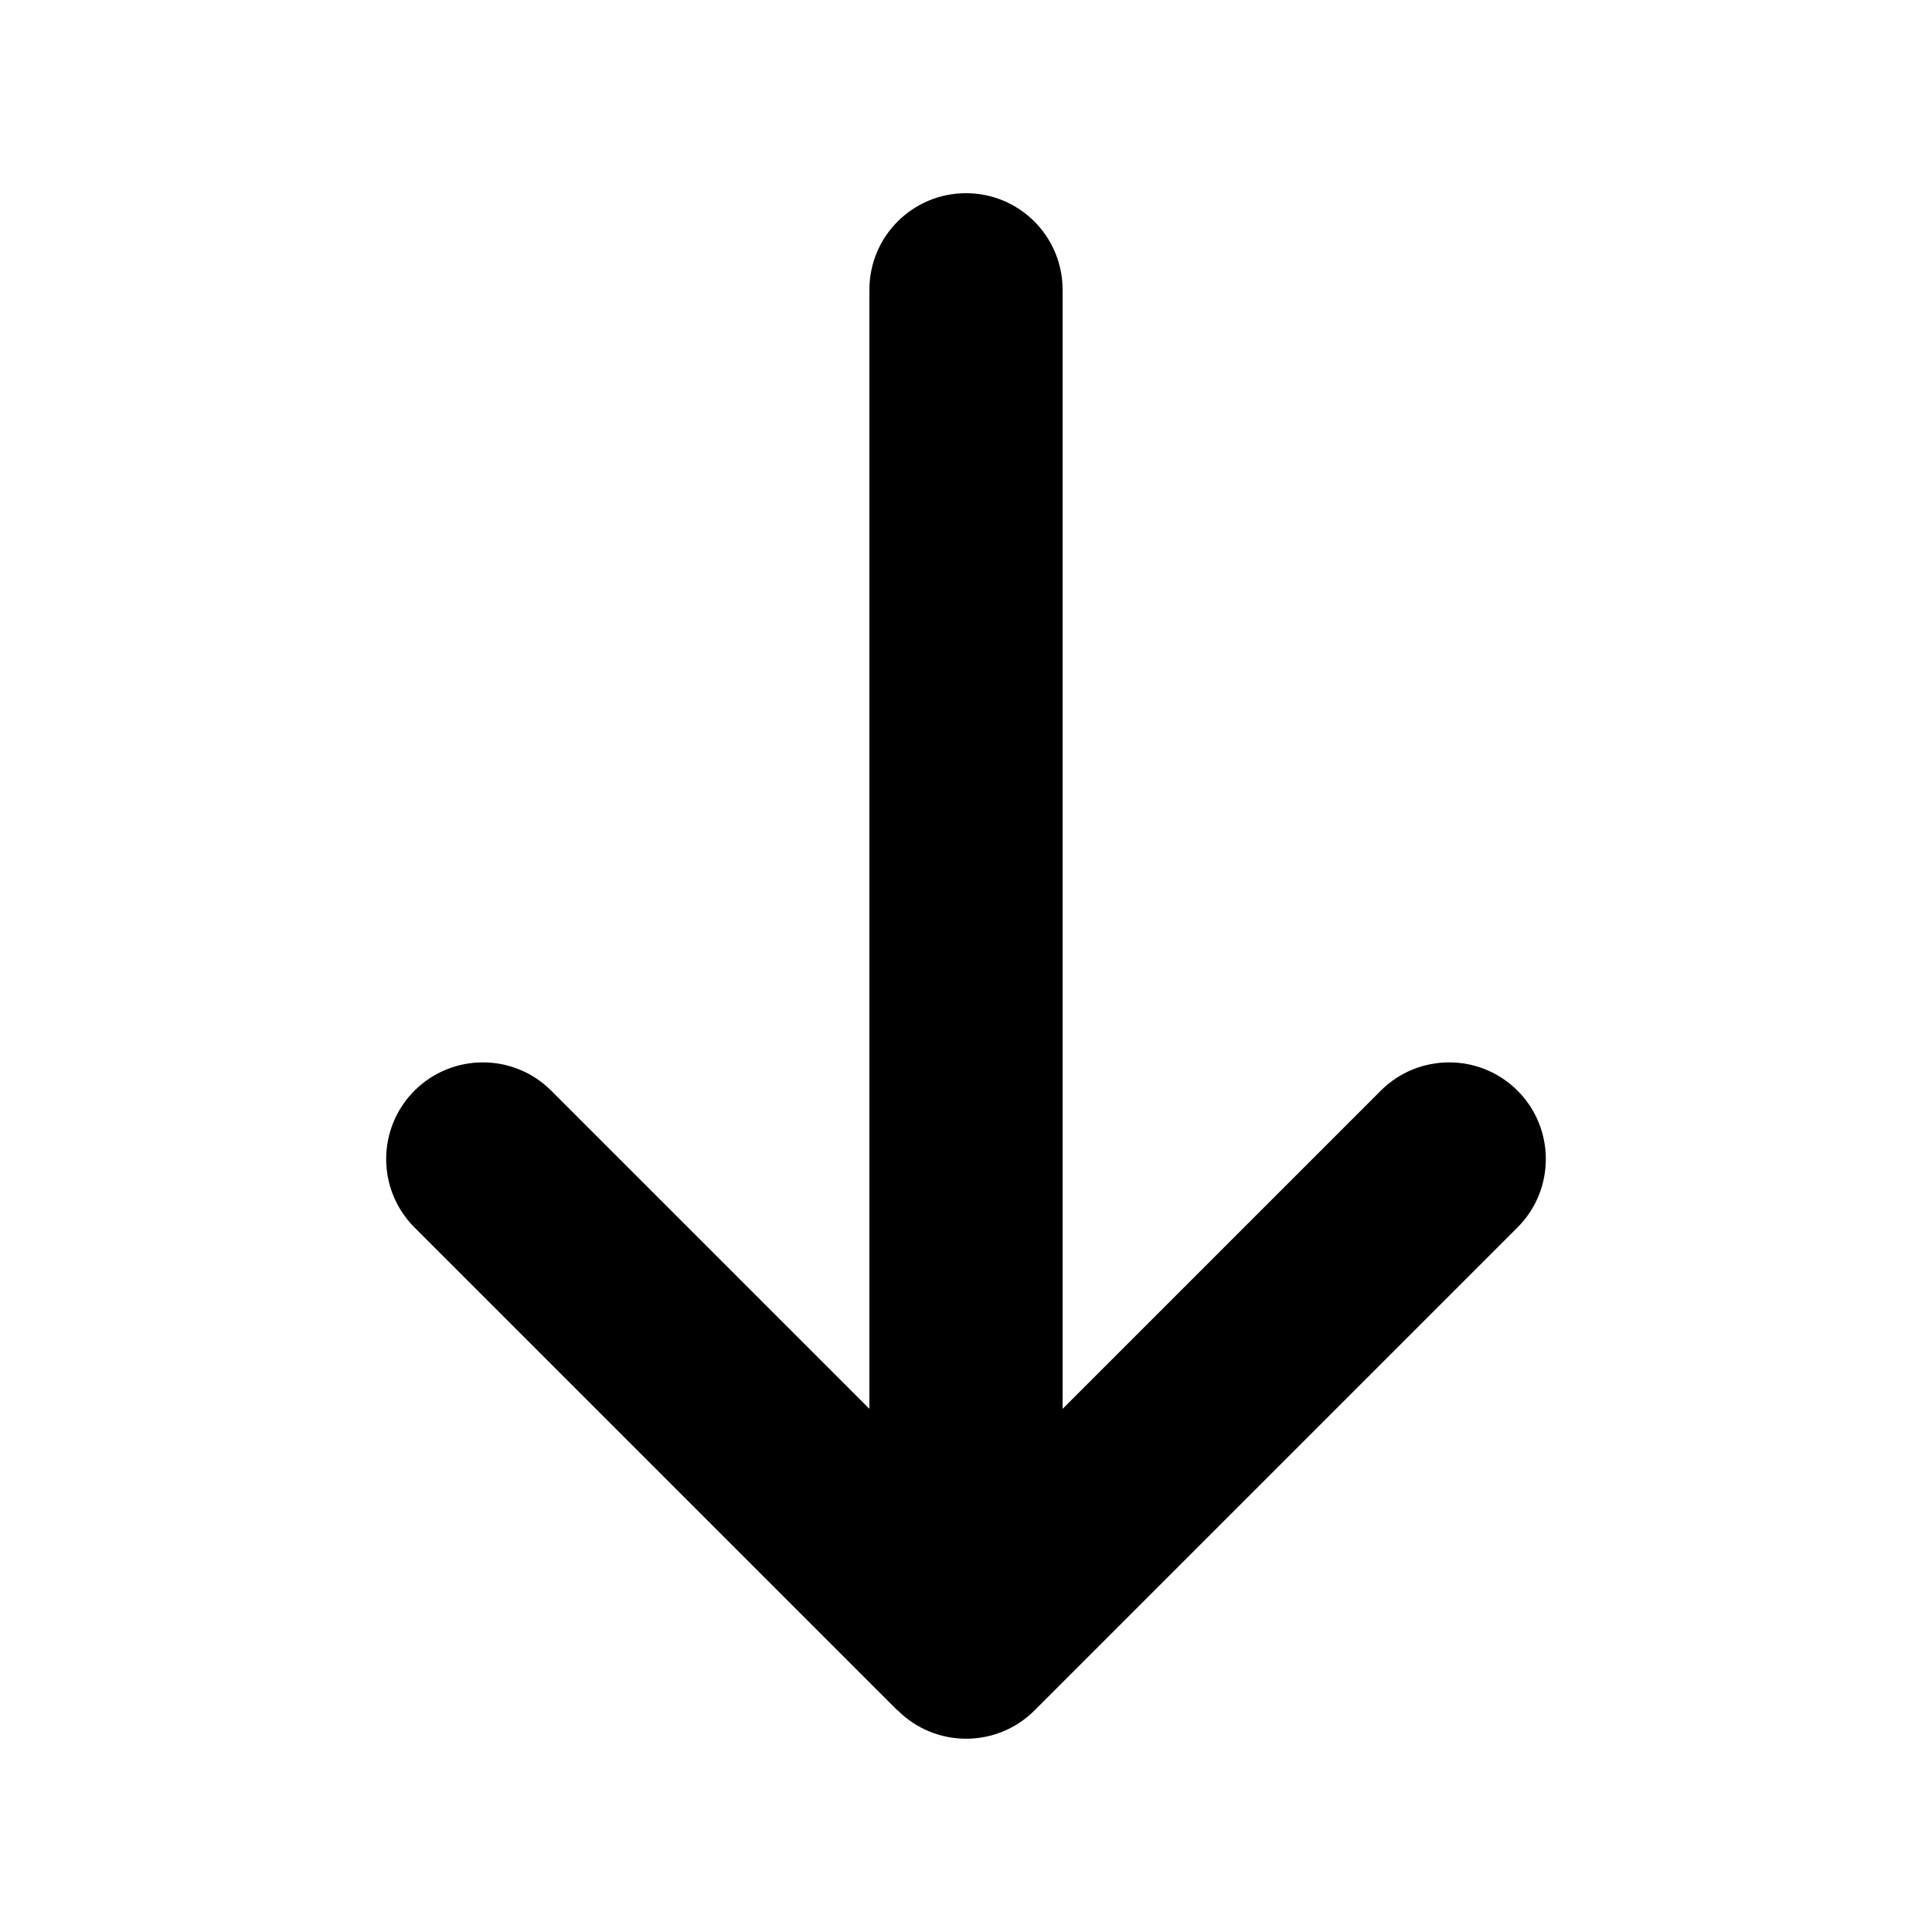
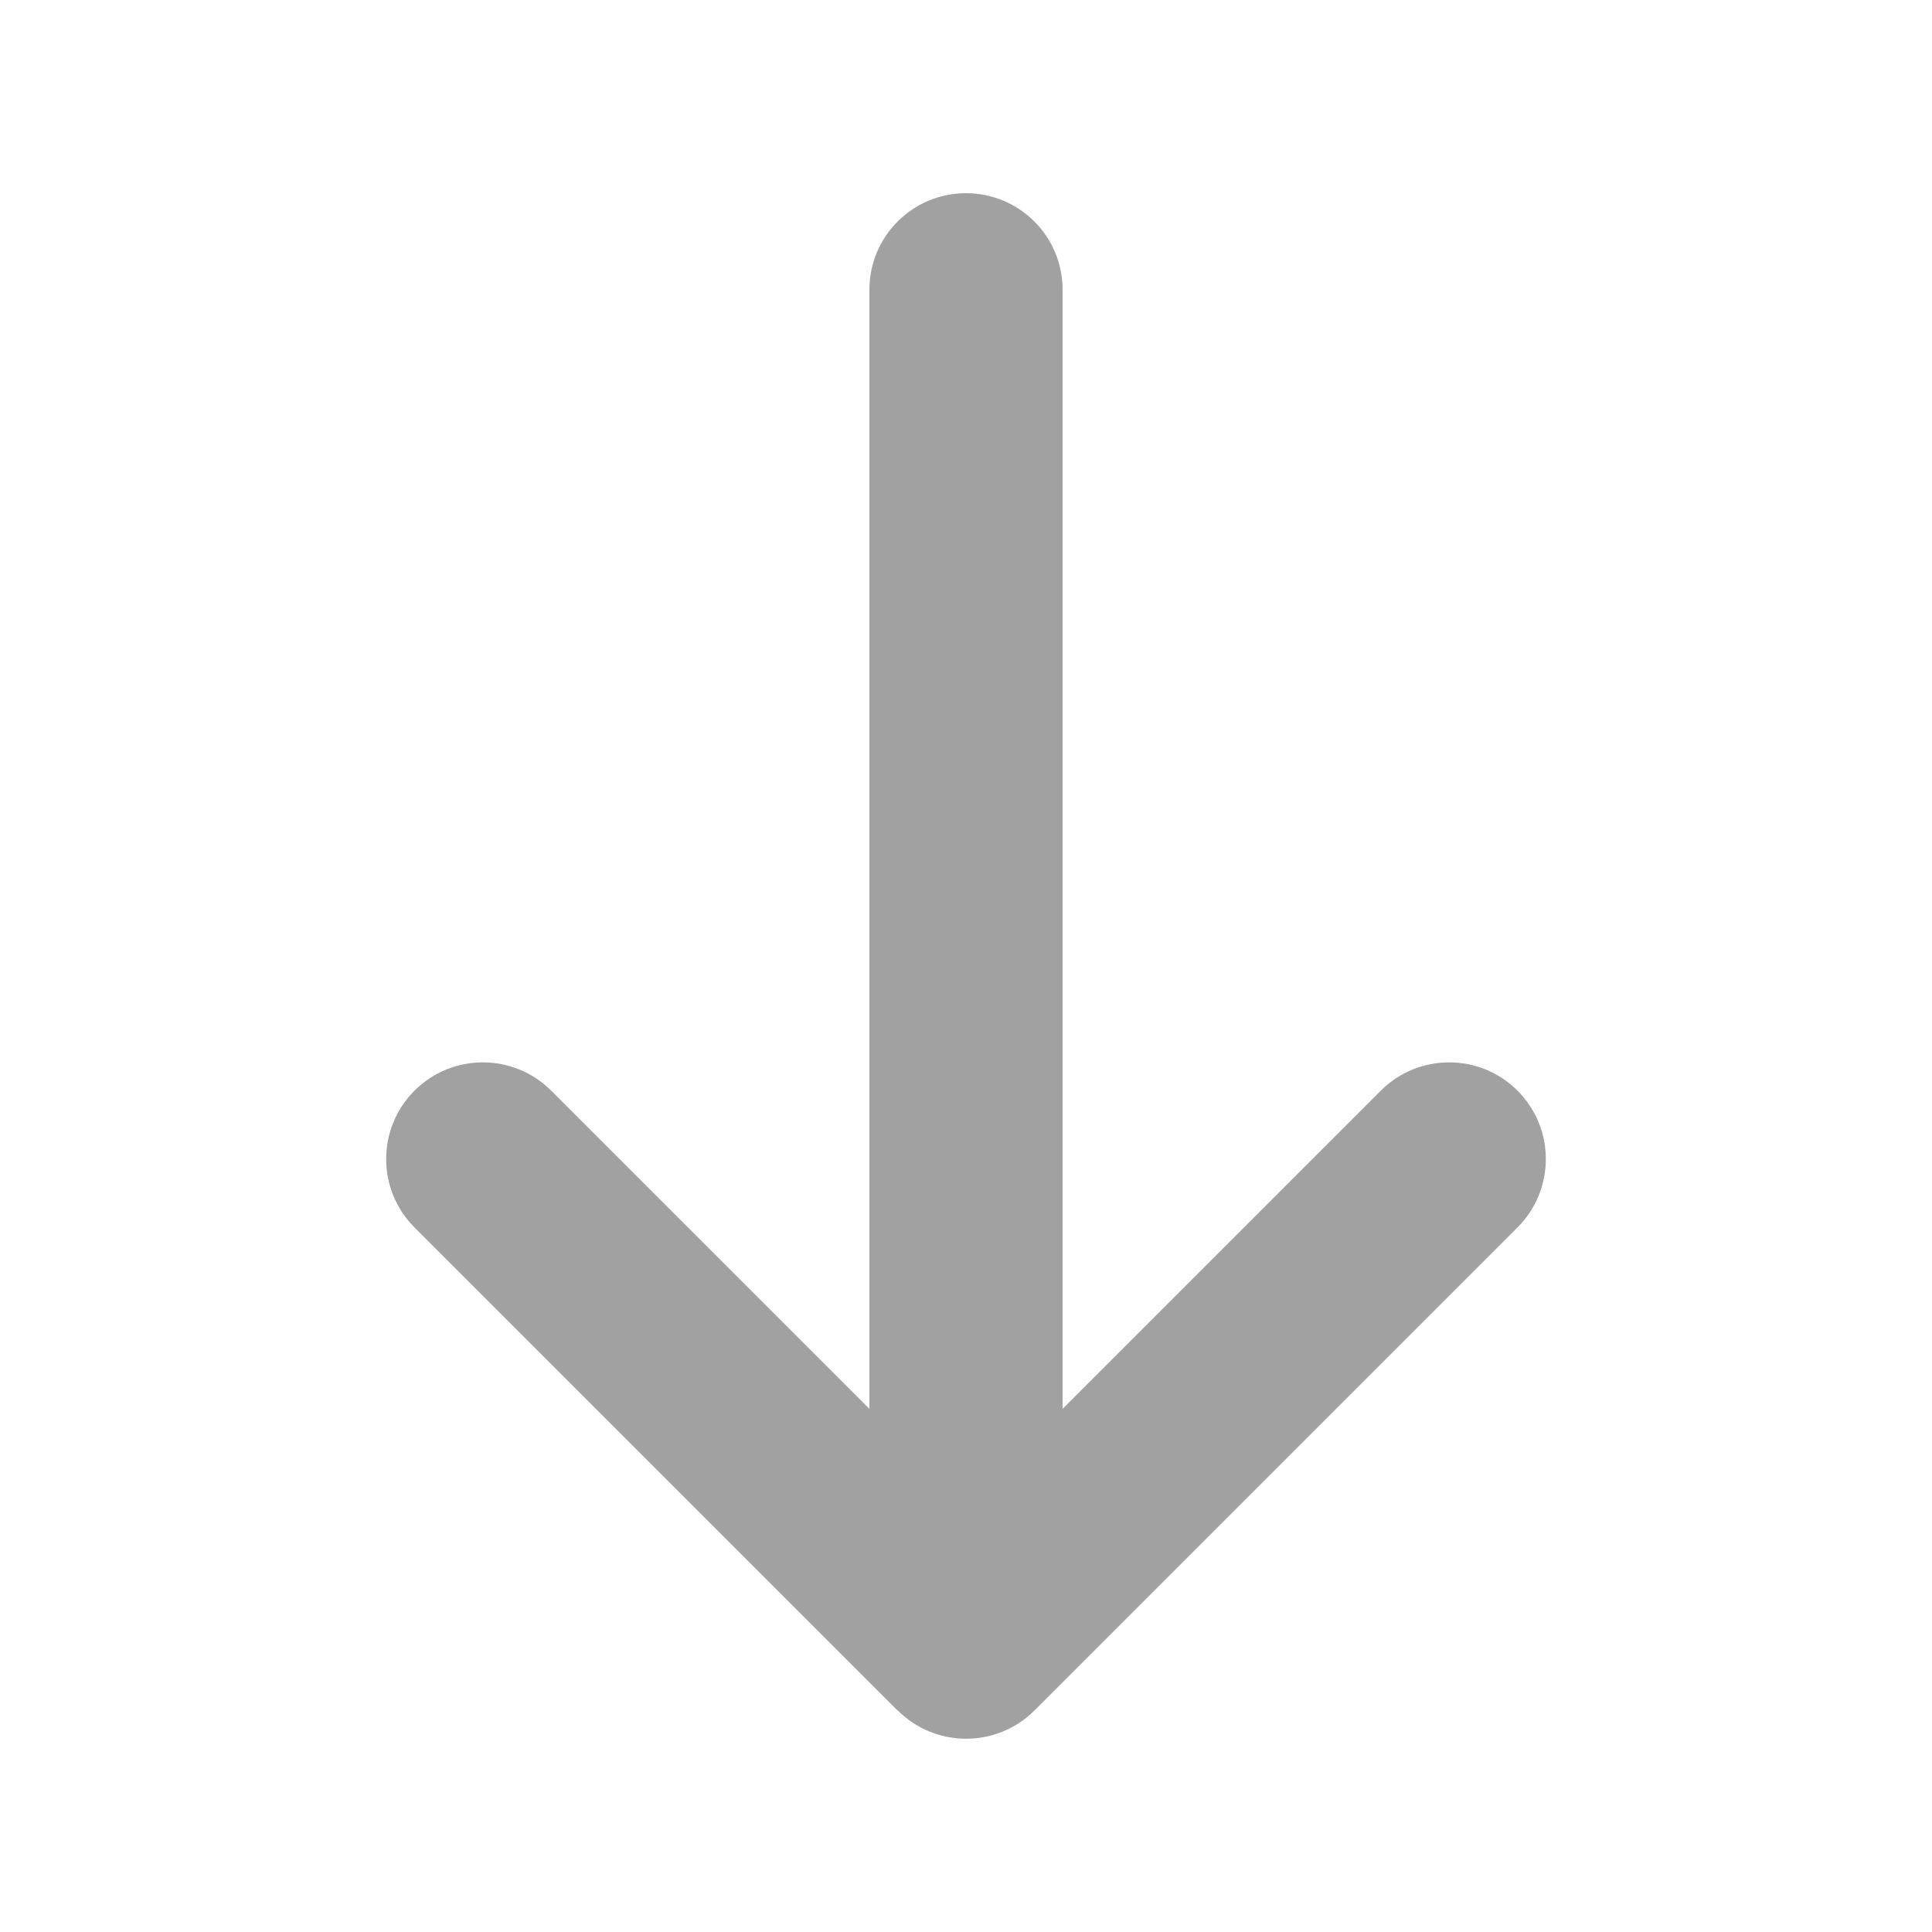
- <svg xmlns="http://www.w3.org/2000/svg" width="24" height="24" viewBox="0 0 640 640">
+ <svg xmlns="http://www.w3.org/2000/svg" fill="#A1A1A1" width="24" height="24" viewBox="0 0 640 640">
  <path d="M297.4 566.6C309.9 579.1 330.2 579.1 342.7 566.6L502.7 406.6C515.2 394.1 515.2 373.8 502.7 361.3C490.2 348.8 469.9 348.8 457.4 361.3L352 466.7L352 96C352 78.3 337.7 64 320 64C302.3 64 288 78.3 288 96L288 466.7L182.6 361.3C170.1 348.8 149.8 348.8 137.3 361.3C124.8 373.8 124.8 394.1 137.3 406.6L297.3 566.6z" />
</svg>
